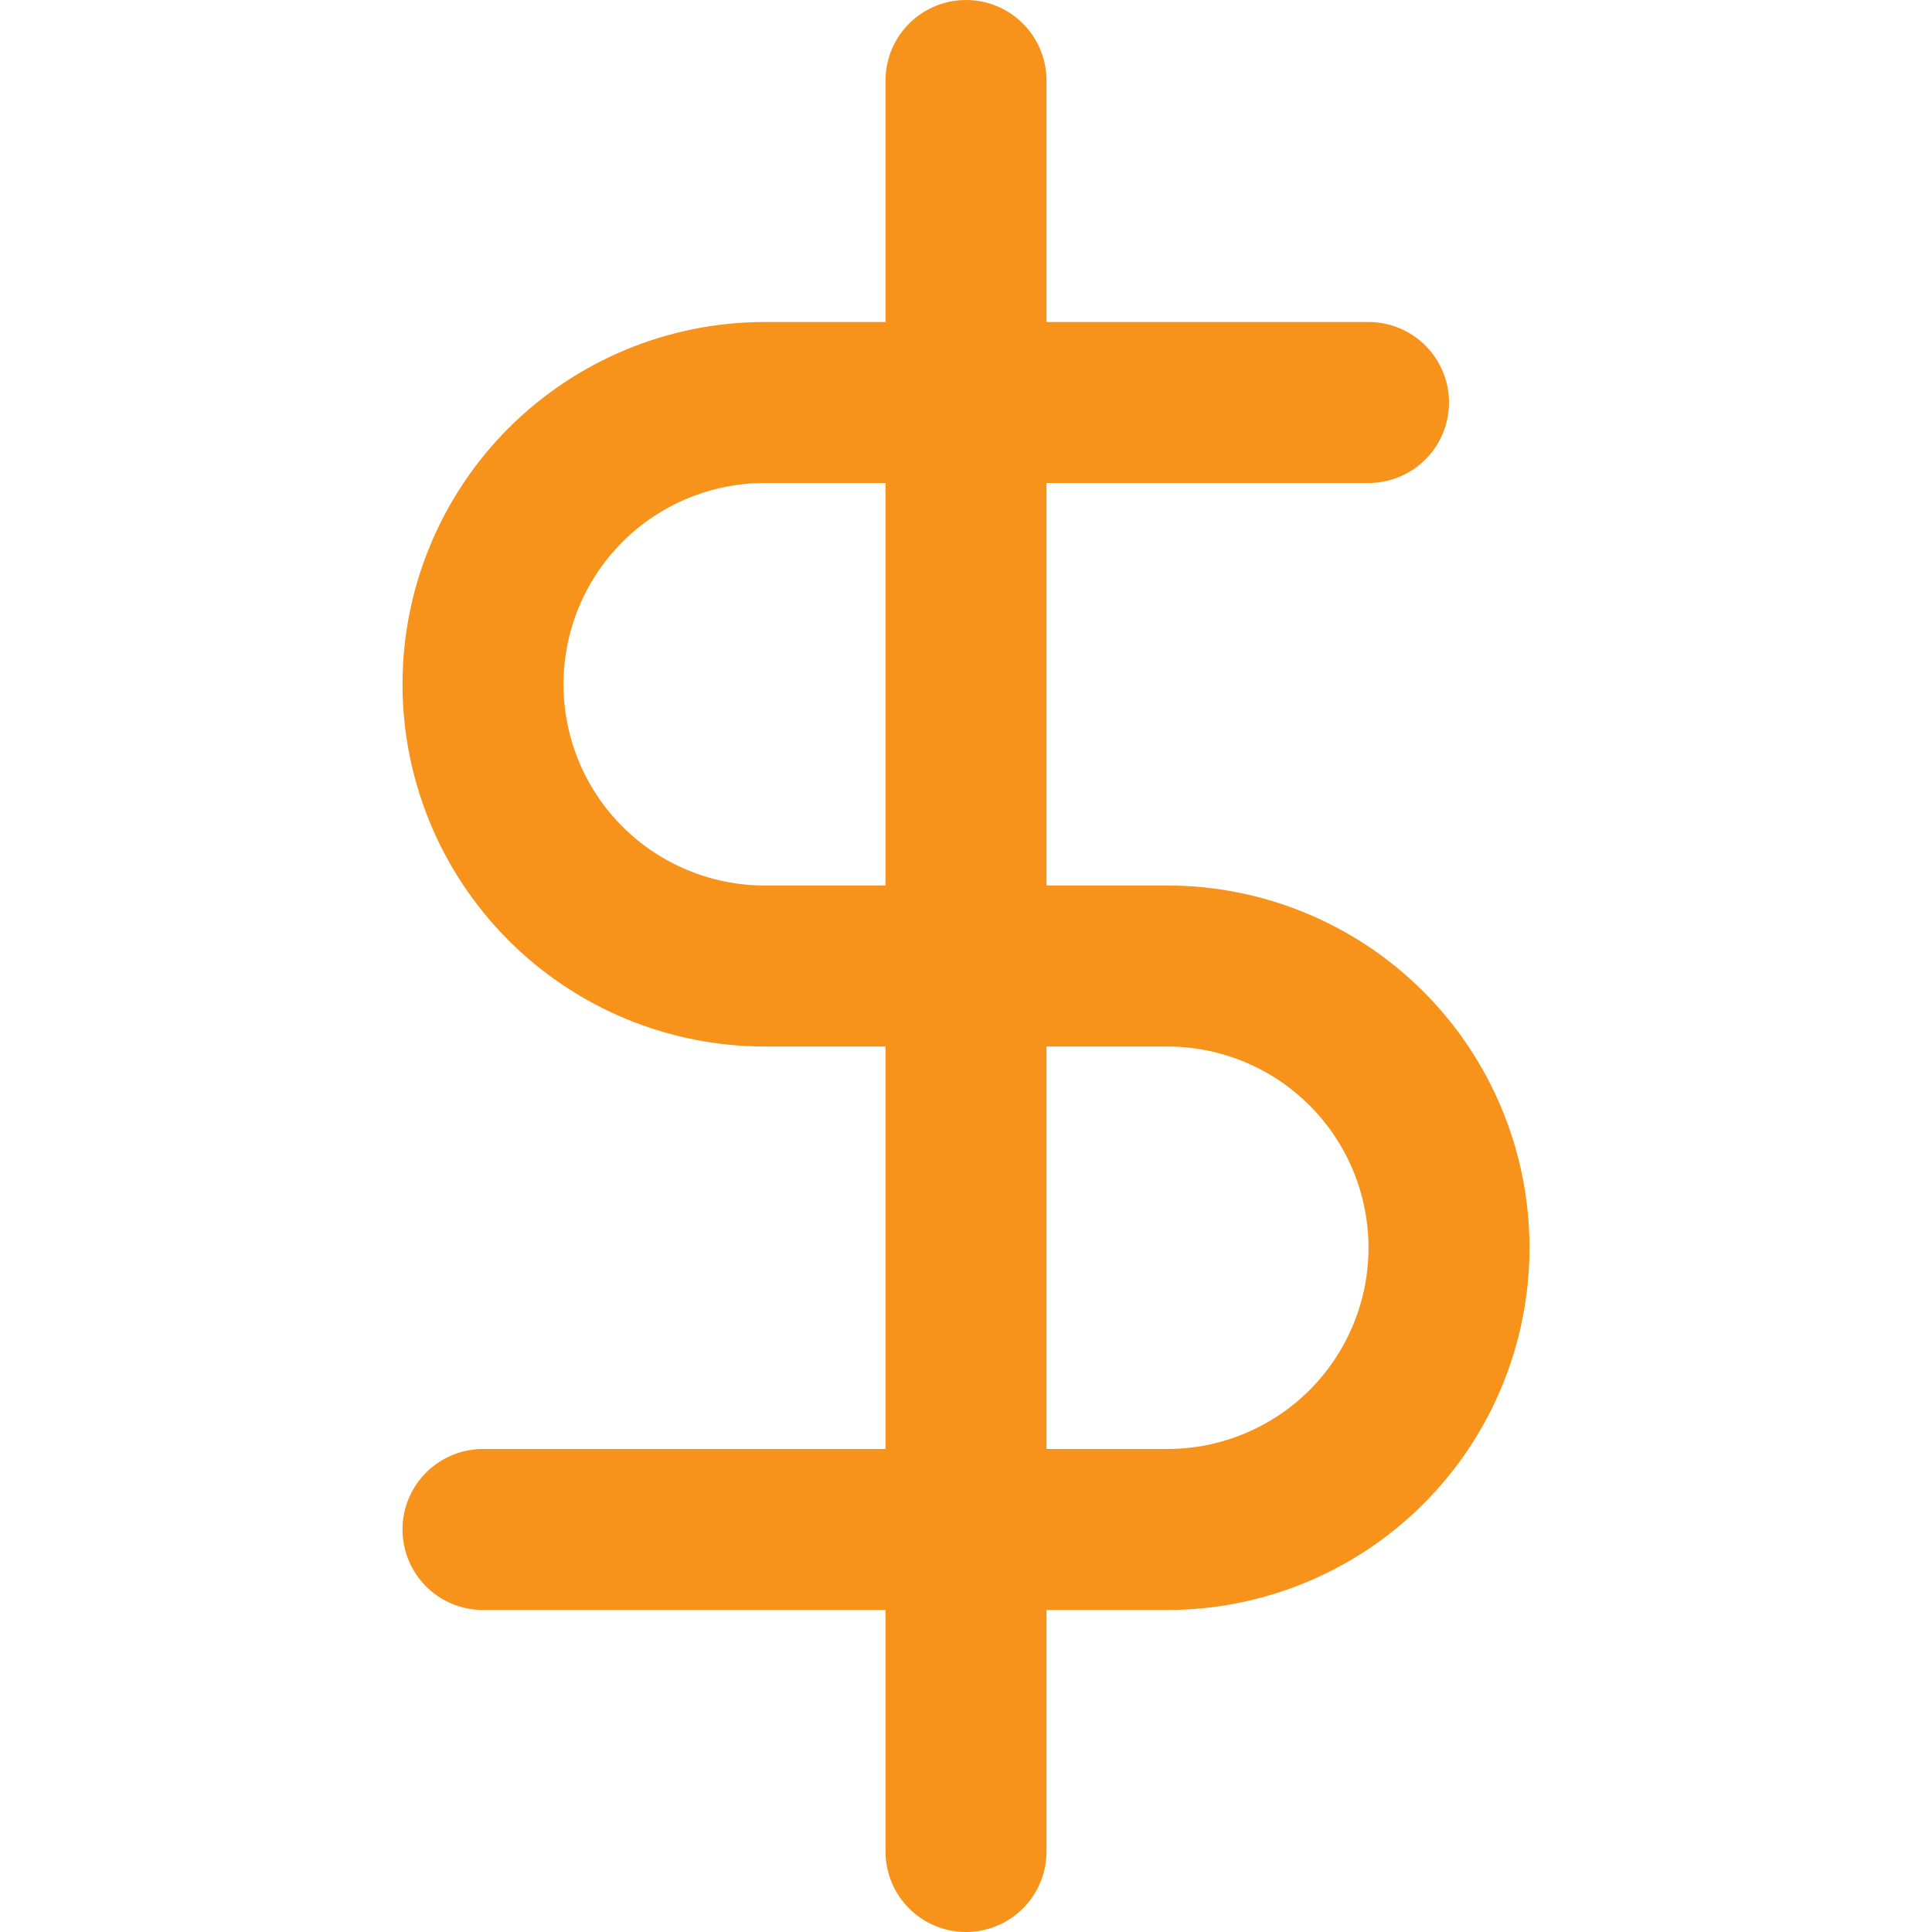
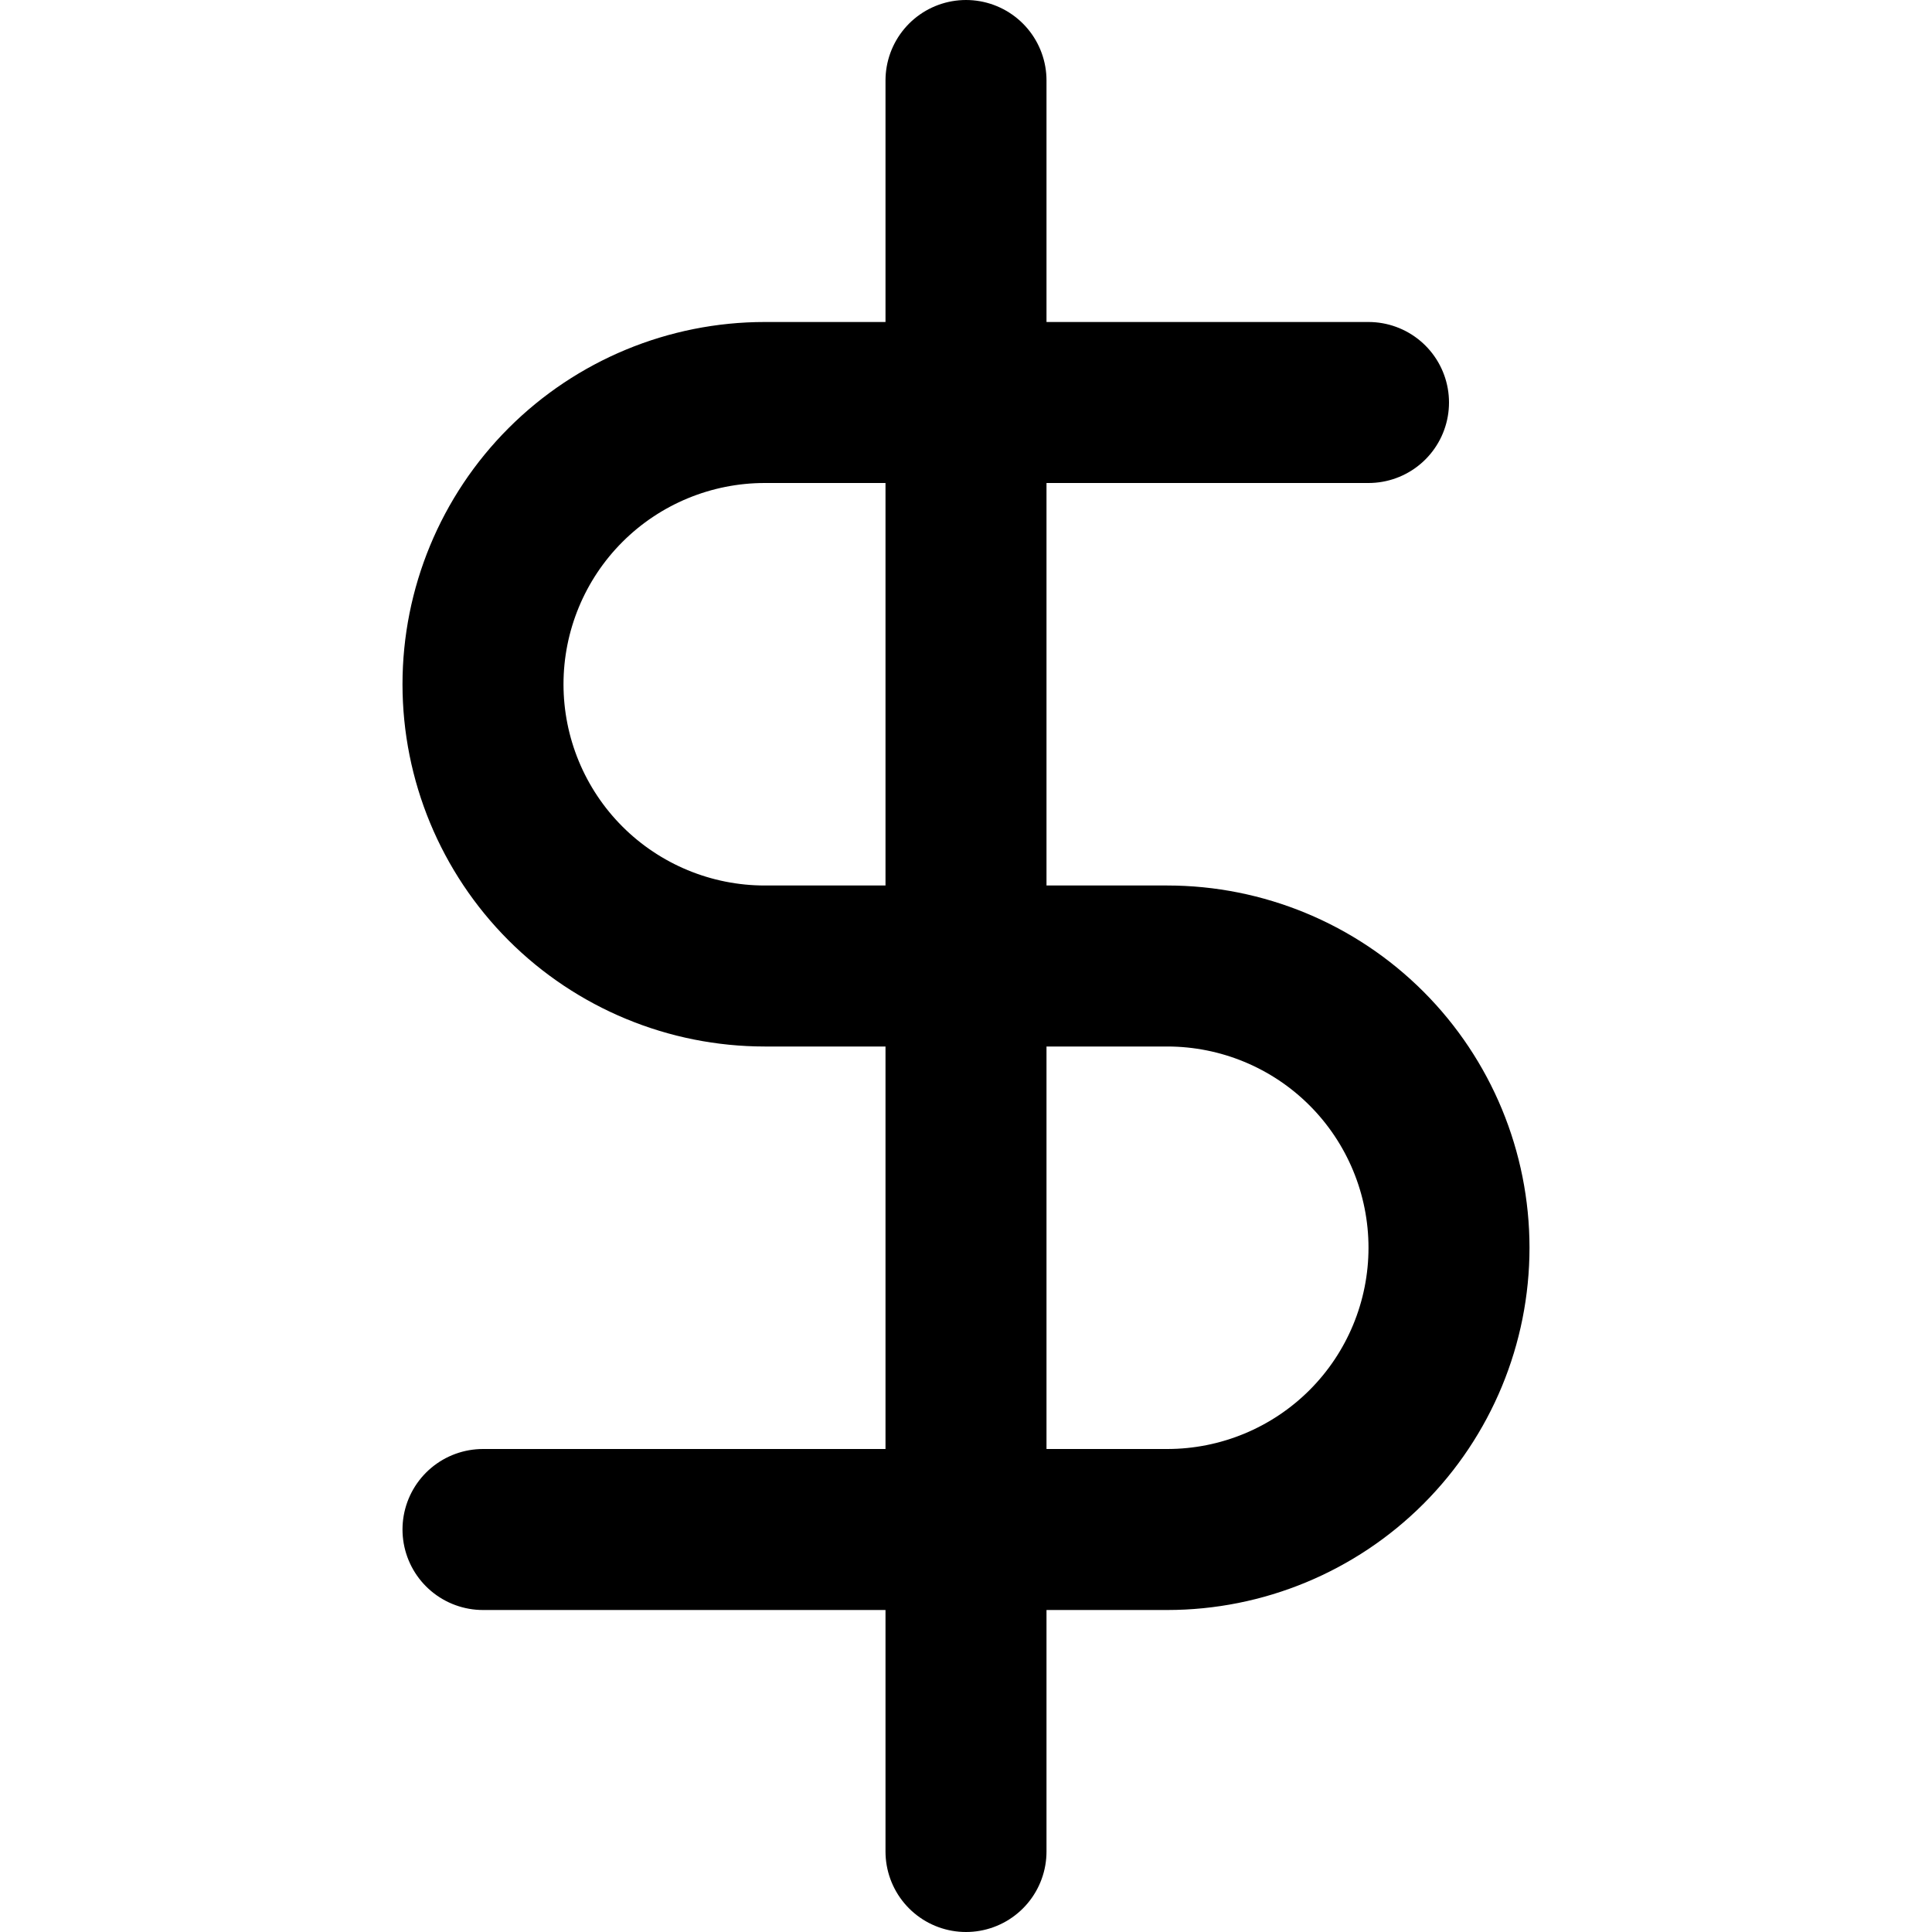
<svg xmlns="http://www.w3.org/2000/svg" width="24" height="24" viewBox="0 0 24 24" fill="none">
-   <path d="M12 1V23" stroke="#F7931A" stroke-width="2" stroke-linecap="round" stroke-linejoin="round" />
-   <path d="M17 5H9.5C8.572 5 7.681 5.369 7.025 6.025C6.369 6.681 6 7.572 6 8.5C6 9.428 6.369 10.319 7.025 10.975C7.681 11.631 8.572 12 9.5 12H14.5C15.428 12 16.319 12.369 16.975 13.025C17.631 13.681 18 14.572 18 15.5C18 16.428 17.631 17.319 16.975 17.975C16.319 18.631 15.428 19 14.5 19H6" stroke="#F7931A" stroke-width="2" stroke-linecap="round" stroke-linejoin="round" />
+   <path d="M12 1V23" stroke="currentcolor" stroke-width="2" stroke-linecap="round" stroke-linejoin="round" />
+   <path d="M17 5H9.5C8.572 5 7.681 5.369 7.025 6.025C6.369 6.681 6 7.572 6 8.5C6 9.428 6.369 10.319 7.025 10.975C7.681 11.631 8.572 12 9.5 12H14.5C15.428 12 16.319 12.369 16.975 13.025C17.631 13.681 18 14.572 18 15.5C18 16.428 17.631 17.319 16.975 17.975C16.319 18.631 15.428 19 14.5 19H6" stroke="currentcolor" stroke-width="2" stroke-linecap="round" stroke-linejoin="round" />
</svg>
